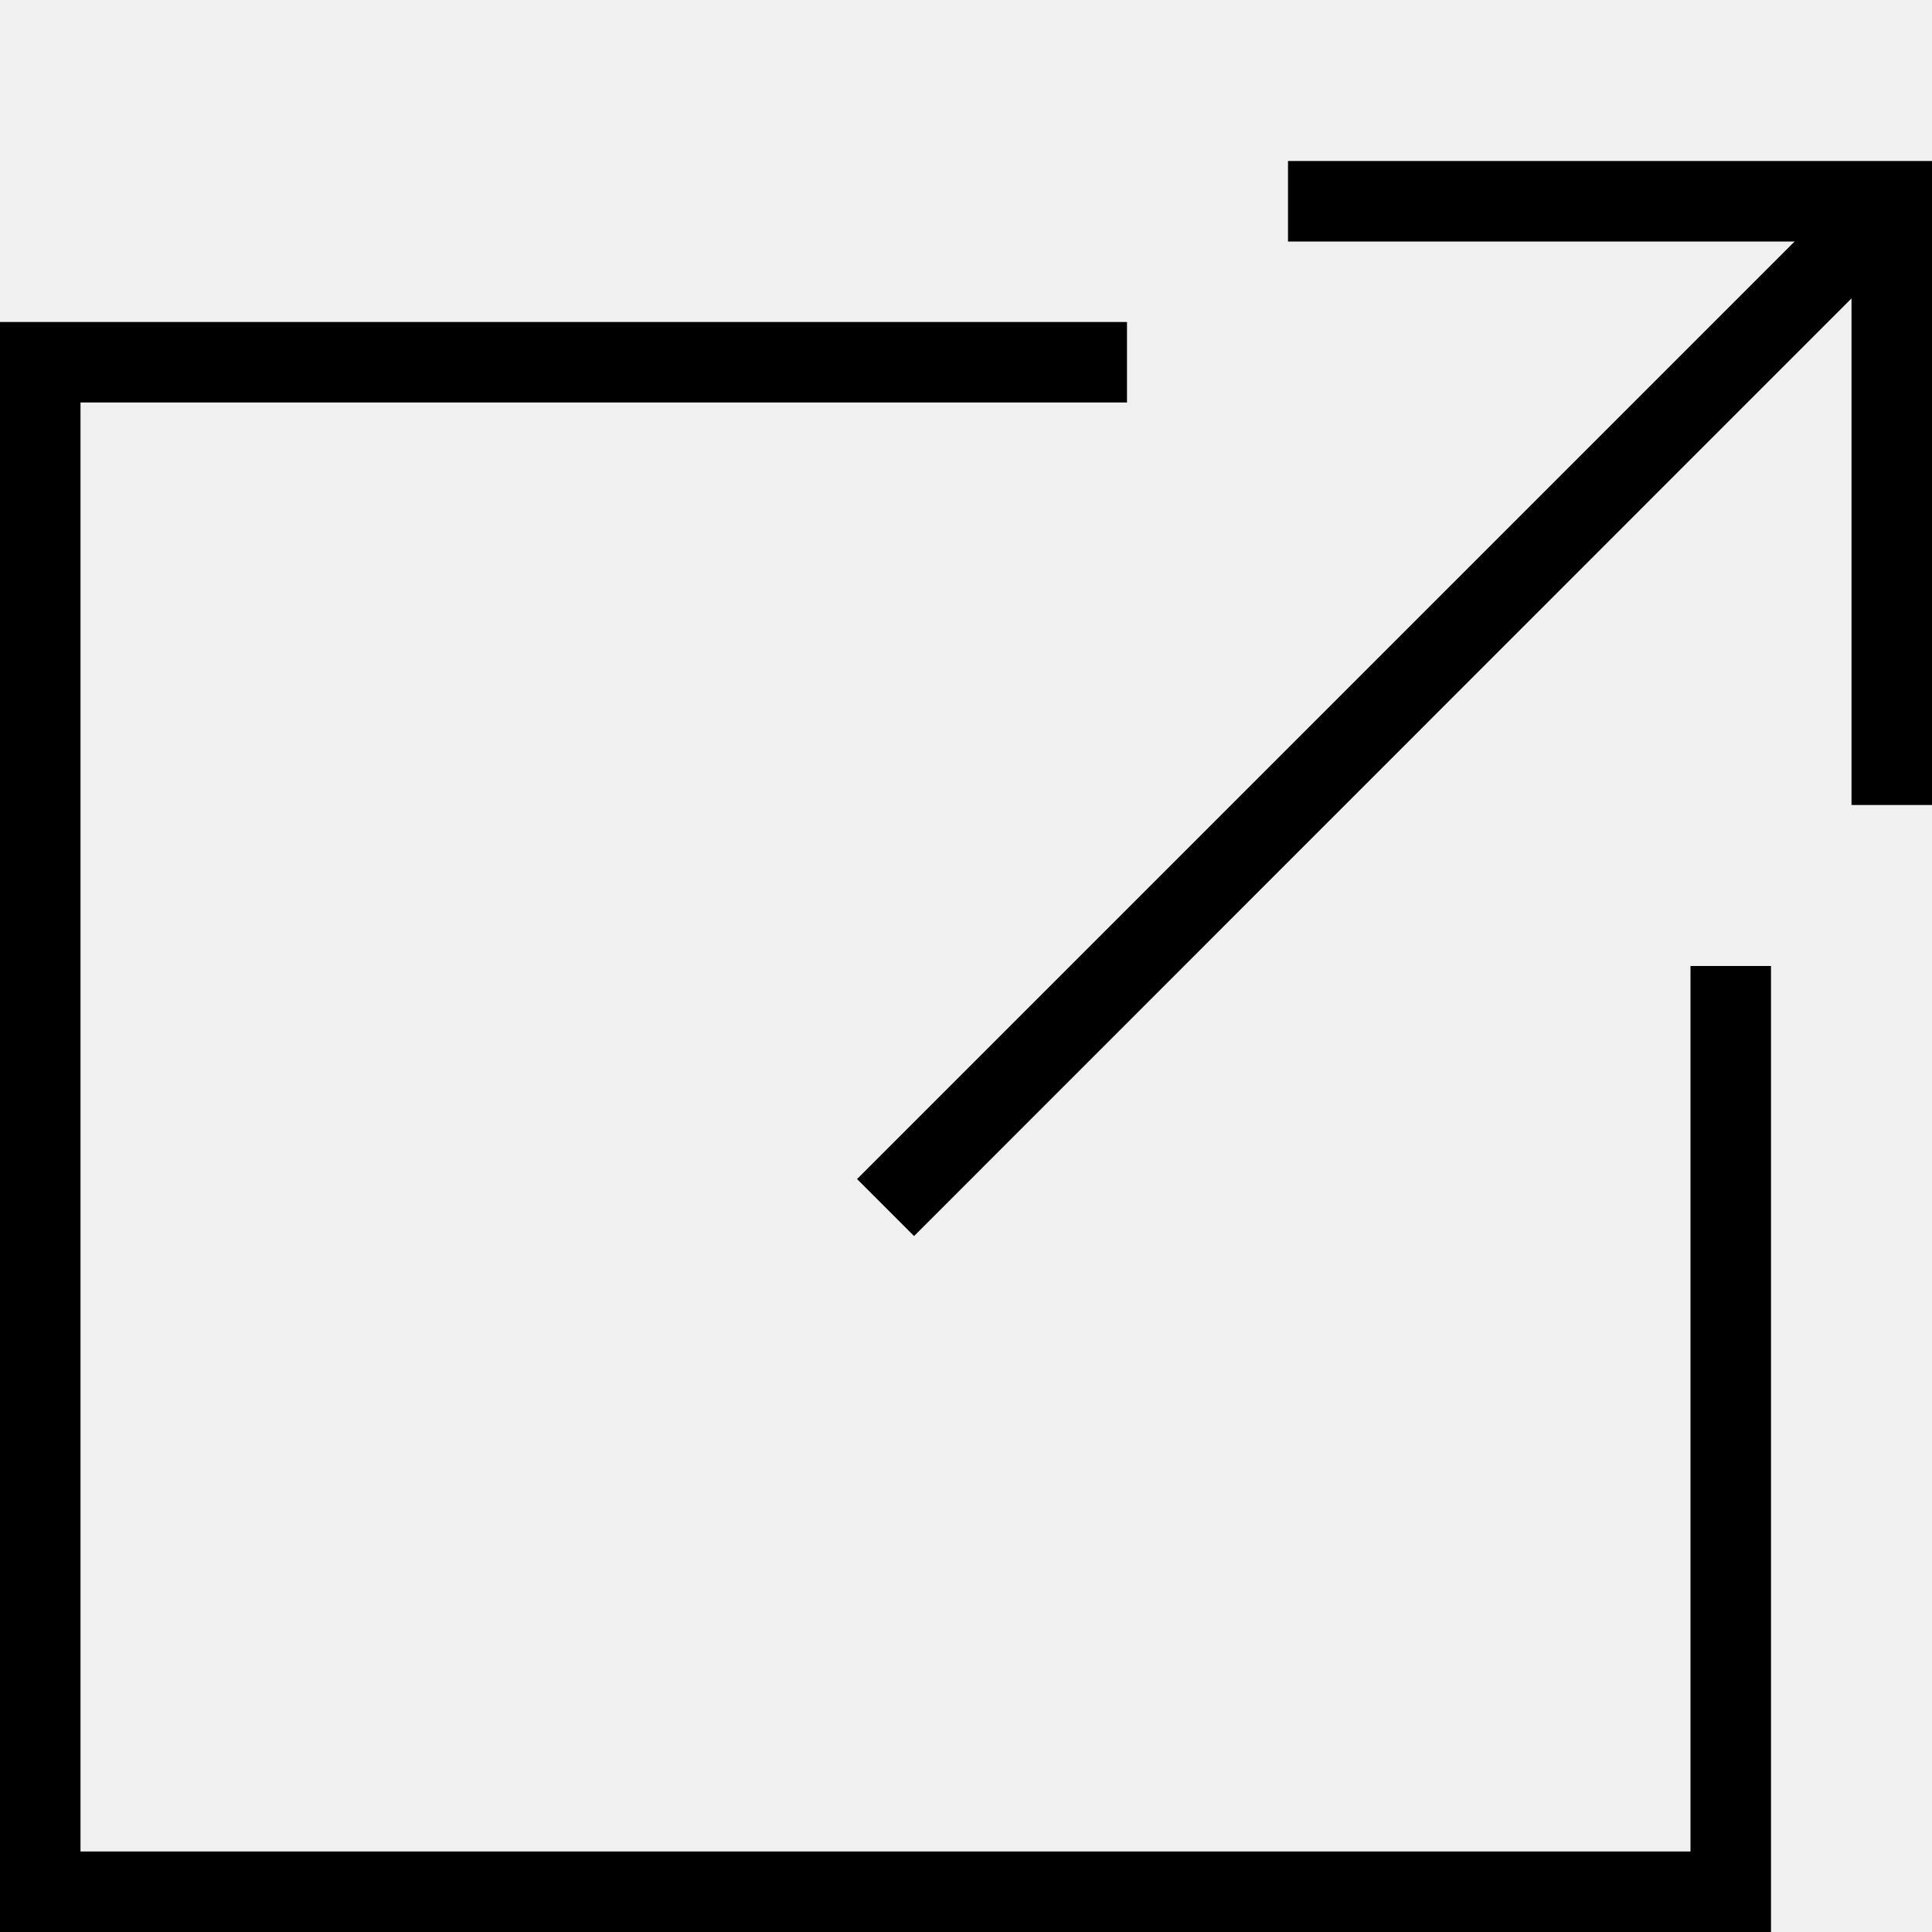
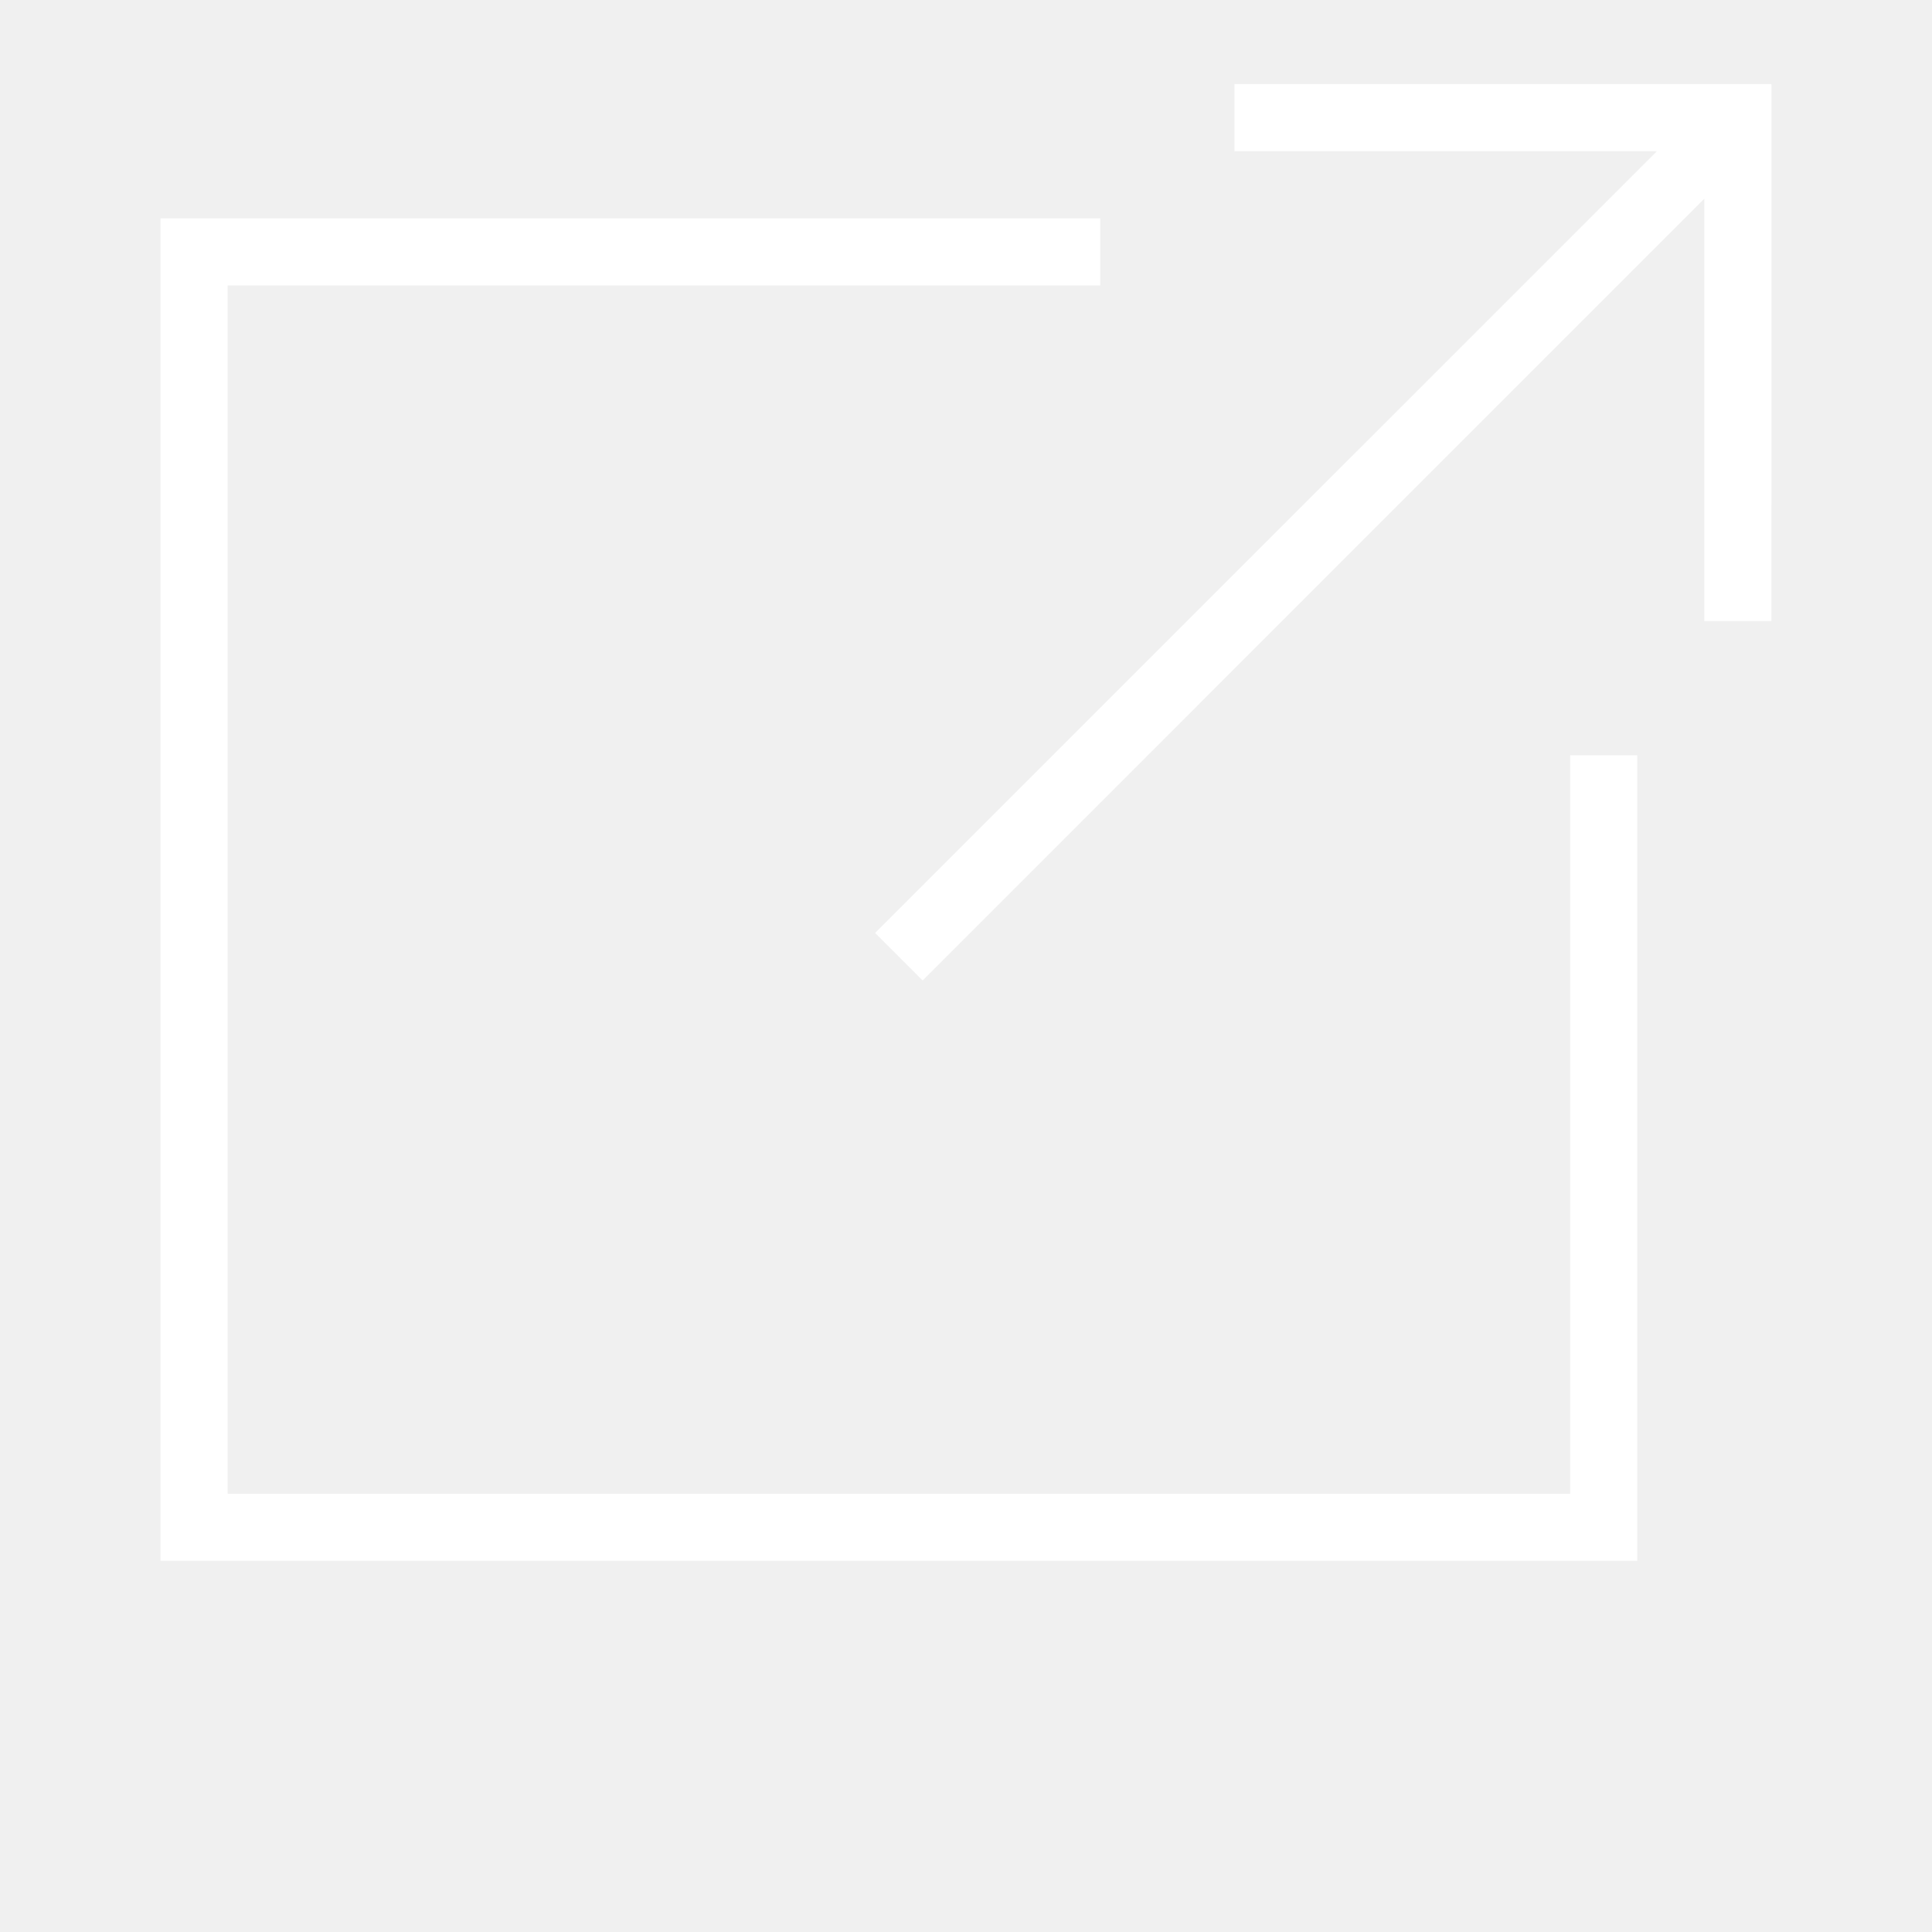
- <svg xmlns="http://www.w3.org/2000/svg" width="18" height="18" viewBox="0 0 18 18">
+ <svg xmlns="http://www.w3.org/2000/svg" width="135" height="135" viewBox="0 0 135 135">
  <defs>
    <clipPath id="b">
-       <rect width="18" height="18" />
+       <rect width="135" height="135" />
    </clipPath>
  </defs>
  <g id="a" clip-path="url(#b)">
-     <path d="M10.5,3.25H.75v13.5h15V8.5h.75v9H0V2.5H10.5ZM18,7h-.75V2.28L8.516,11.016l-.531-.531L16.72,1.75H12V1h6Z" transform="translate(0 0.5)" fill-rule="evenodd" />
+     <path d="M65.664,15.071H4.69V99.5H98.5V47.9h4.69v56.284H0V10.381H65.664Zm46.9,23.451h-4.69V9.006L53.254,63.634l-3.321-3.321L104.561,5.69H75.045V1h37.522Z" transform="translate(11.216 4.877)" fill="#fff" fill-rule="evenodd" />
  </g>
</svg>
